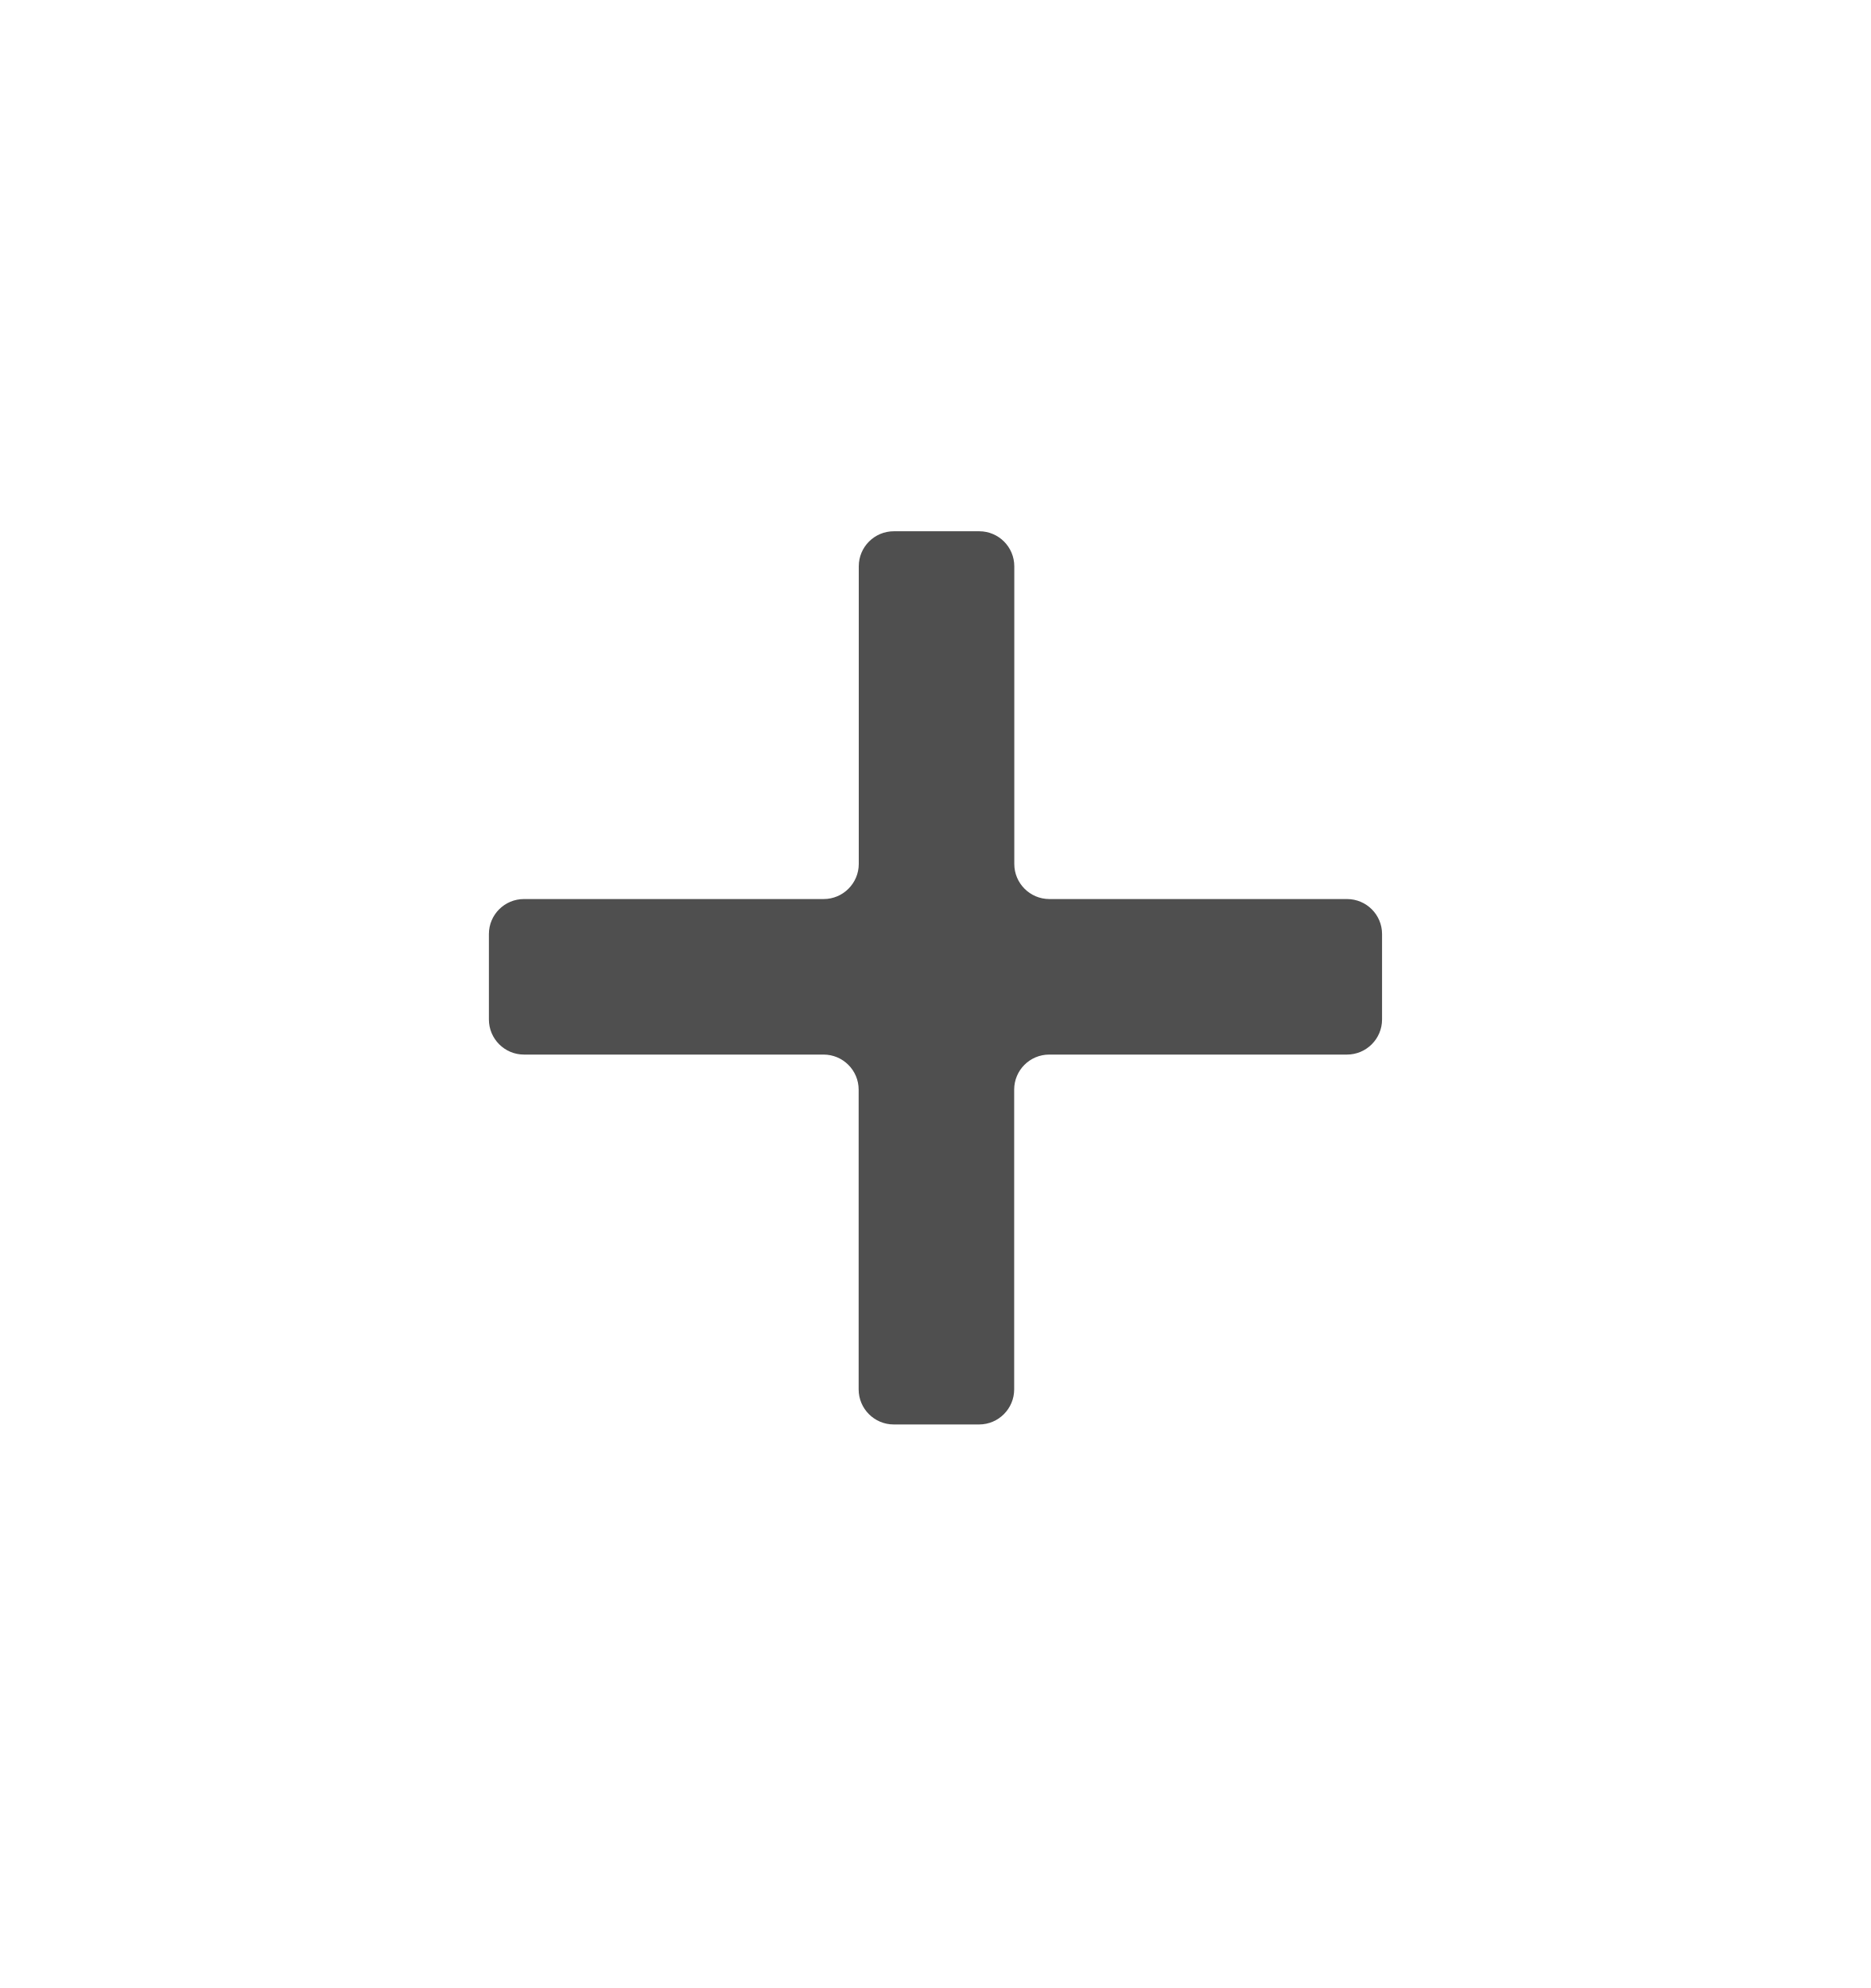
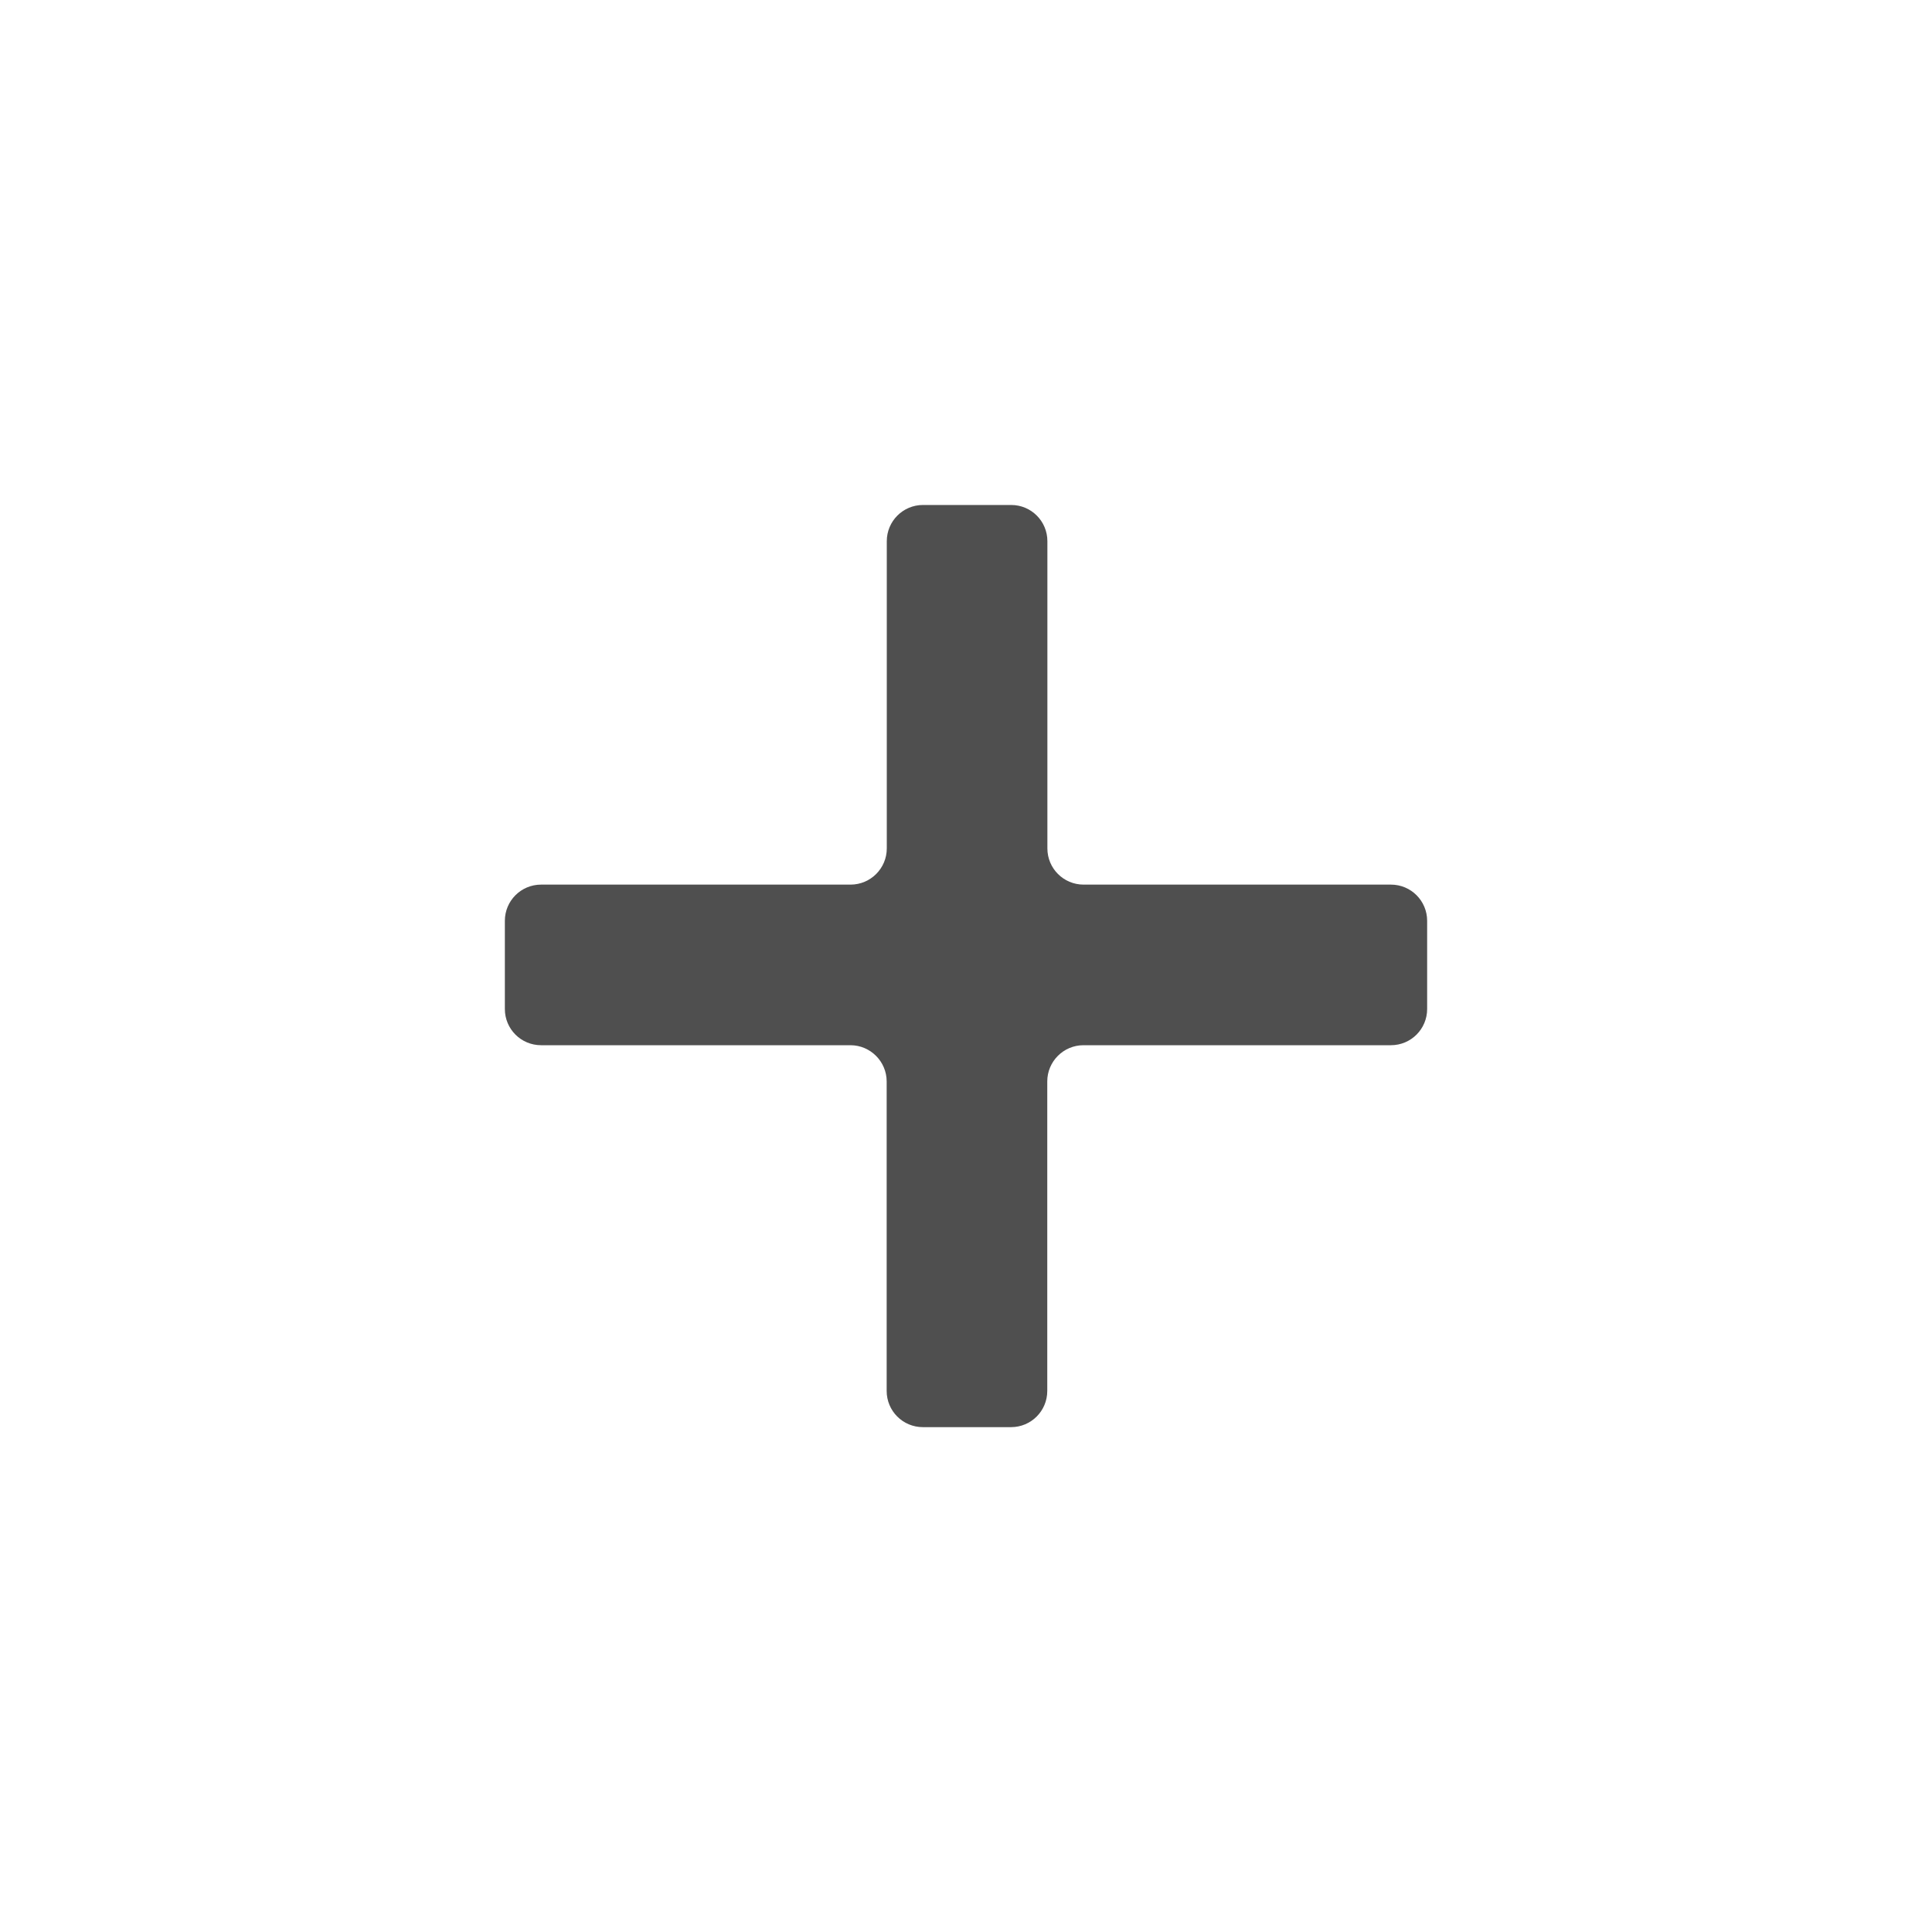
- <svg xmlns="http://www.w3.org/2000/svg" width="16" height="17" viewBox="0 0 16 17" fill="none">
-   <path d="M8.674 7.388C8.674 7.553 8.808 7.688 8.974 7.688H11.519C11.685 7.688 11.819 7.822 11.819 7.987V8.718C11.819 8.883 11.685 9.018 11.519 9.018H8.973C8.807 9.018 8.673 9.152 8.673 9.318V11.881C8.673 12.046 8.539 12.181 8.373 12.181H7.643C7.477 12.181 7.343 12.046 7.343 11.881V9.318C7.343 9.152 7.208 9.018 7.043 9.018H4.481C4.315 9.018 4.181 8.883 4.181 8.718V7.987C4.181 7.822 4.315 7.688 4.481 7.688H7.044C7.209 7.688 7.344 7.553 7.344 7.388V4.843C7.344 4.677 7.478 4.543 7.644 4.543H8.374C8.54 4.543 8.674 4.677 8.674 4.843V7.388Z" fill="#4F4F4F" />
+ <svg xmlns="http://www.w3.org/2000/svg" width="16" height="16" viewBox="0 0 16 16" fill="none">
+   <path d="M8.674 7.026C8.674 7.192 8.808 7.326 8.974 7.326H11.519C11.685 7.326 11.819 7.46 11.819 7.626V8.356C11.819 8.522 11.685 8.656 11.519 8.656H8.973C8.807 8.656 8.673 8.791 8.673 8.956V11.519C8.673 11.685 8.539 11.819 8.373 11.819H7.643C7.477 11.819 7.343 11.685 7.343 11.519V8.956C7.343 8.791 7.208 8.656 7.043 8.656H4.481C4.315 8.656 4.181 8.522 4.181 8.356V7.626C4.181 7.46 4.315 7.326 4.481 7.326H7.044C7.209 7.326 7.344 7.192 7.344 7.026V4.482C7.344 4.316 7.478 4.182 7.644 4.182H8.374C8.54 4.182 8.674 4.316 8.674 4.482V7.026Z" fill="#4F4F4F" />
</svg>
